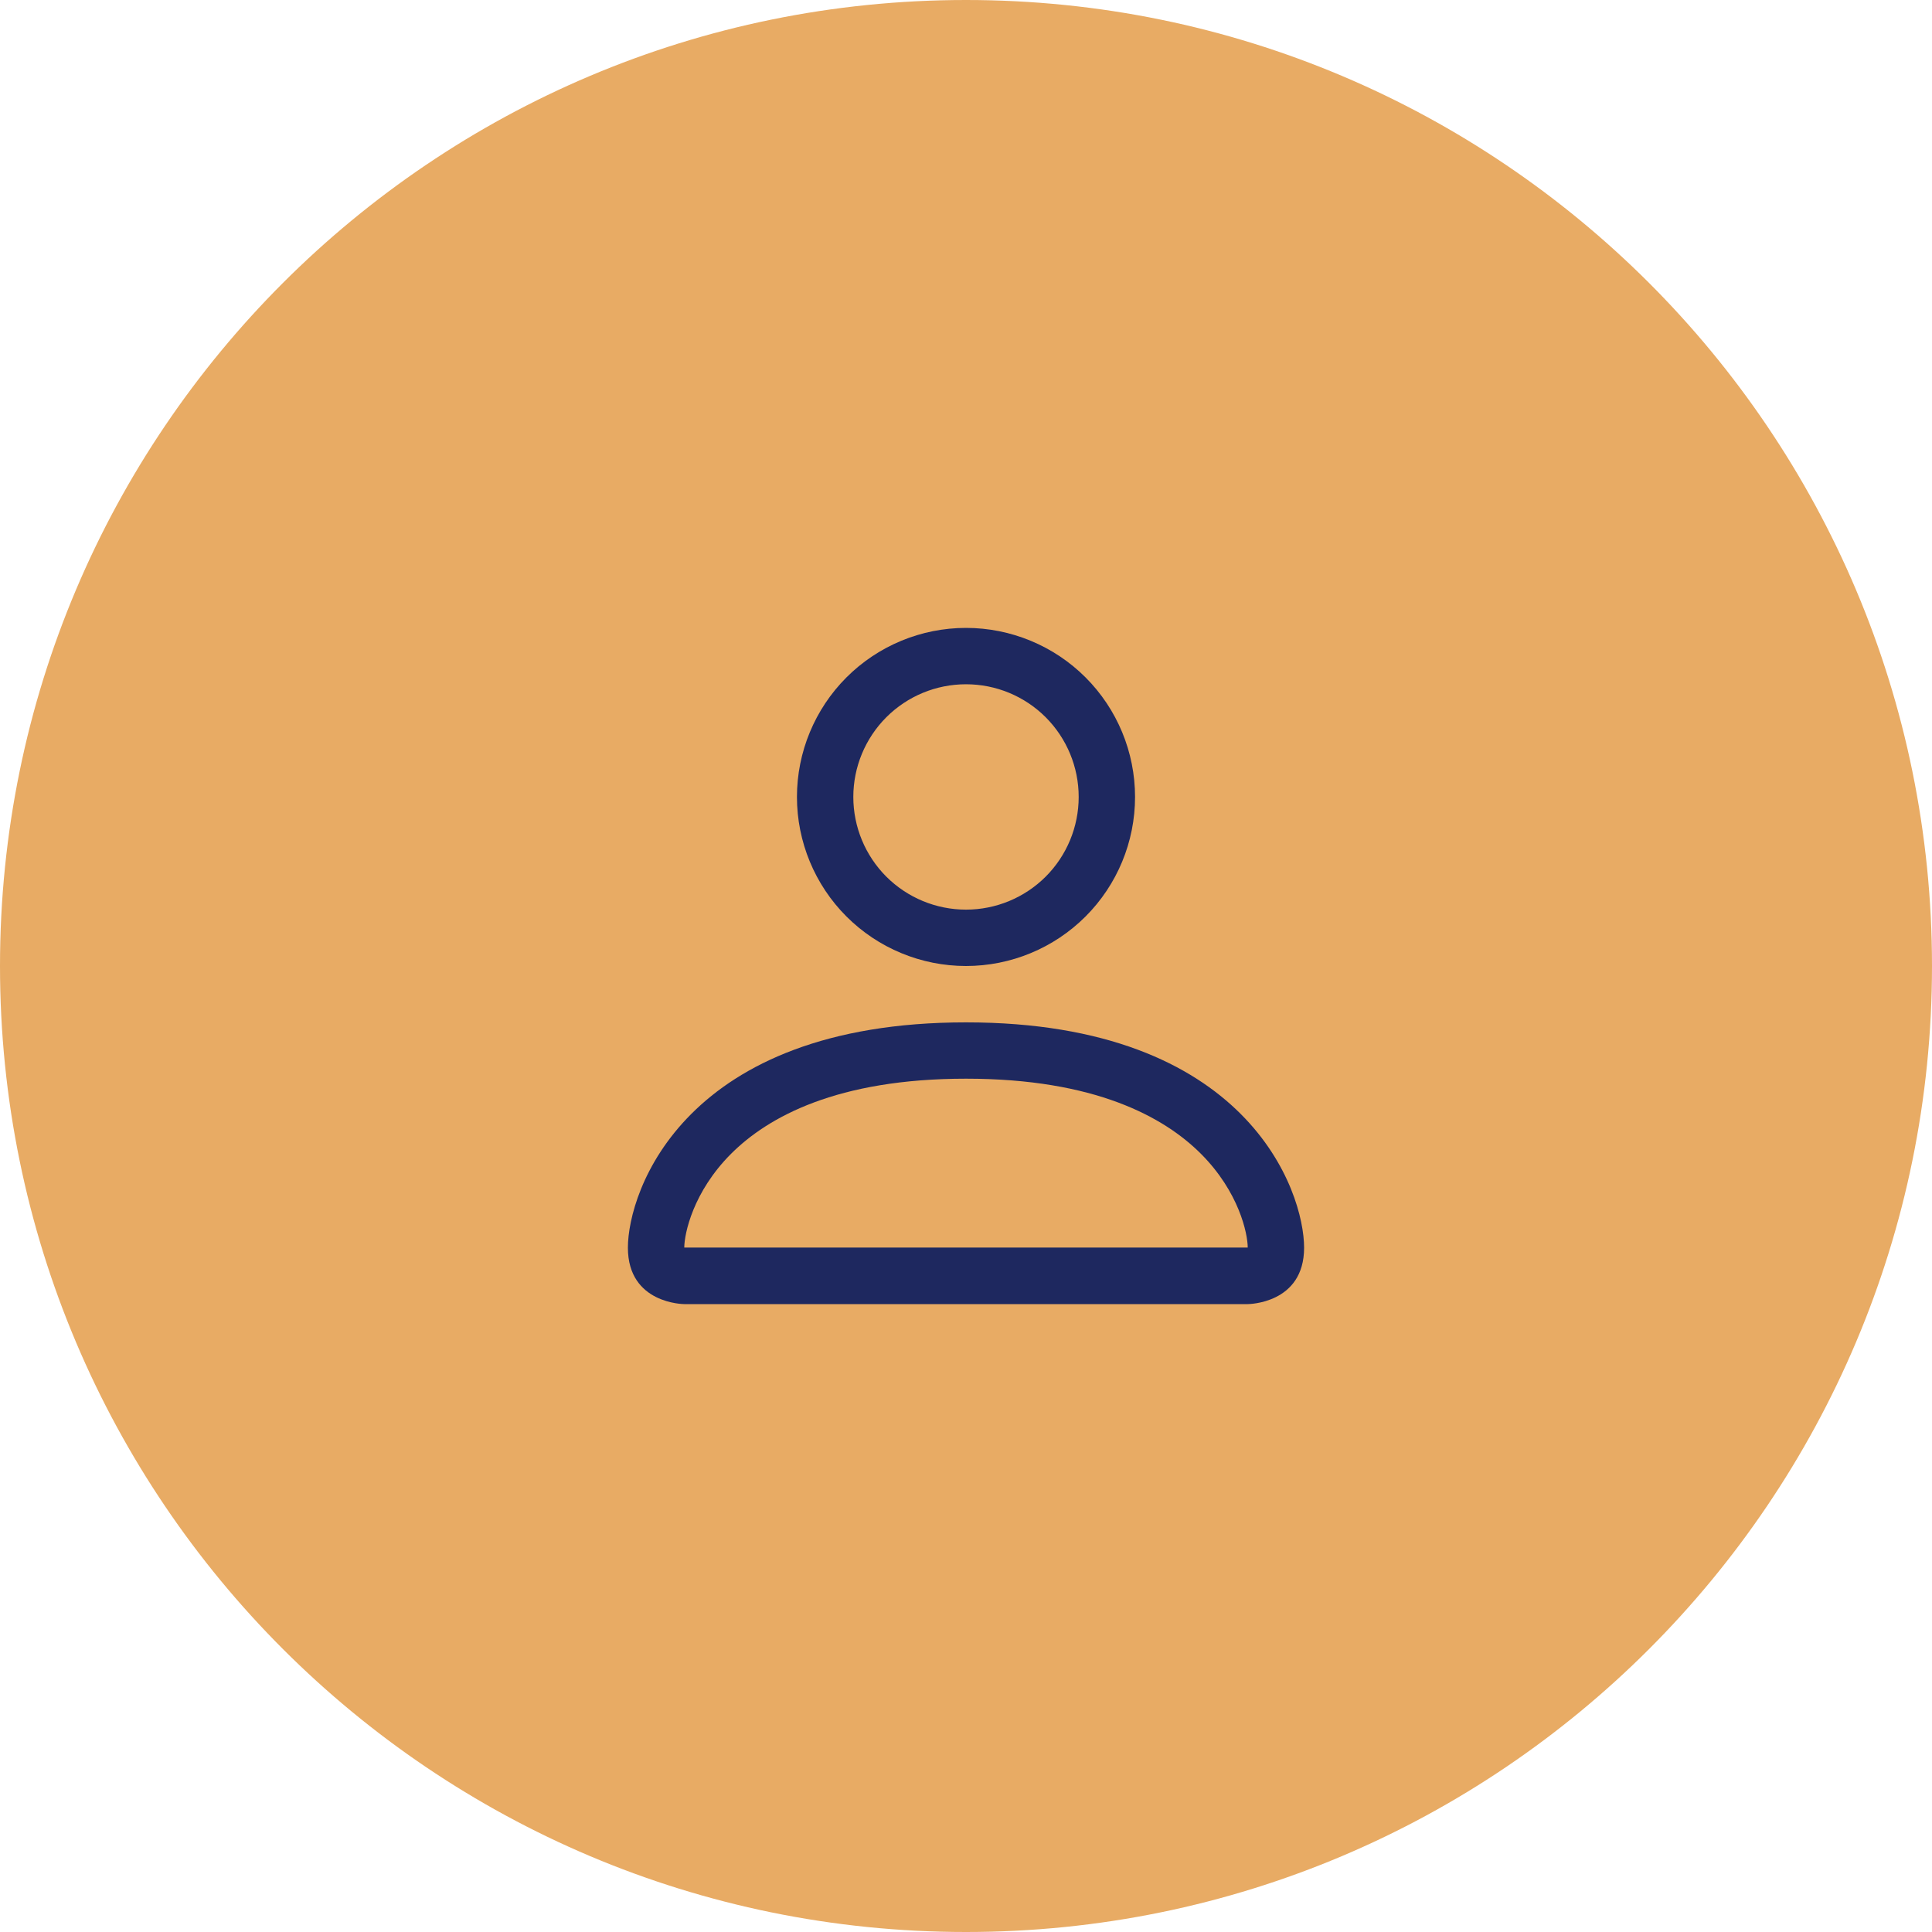
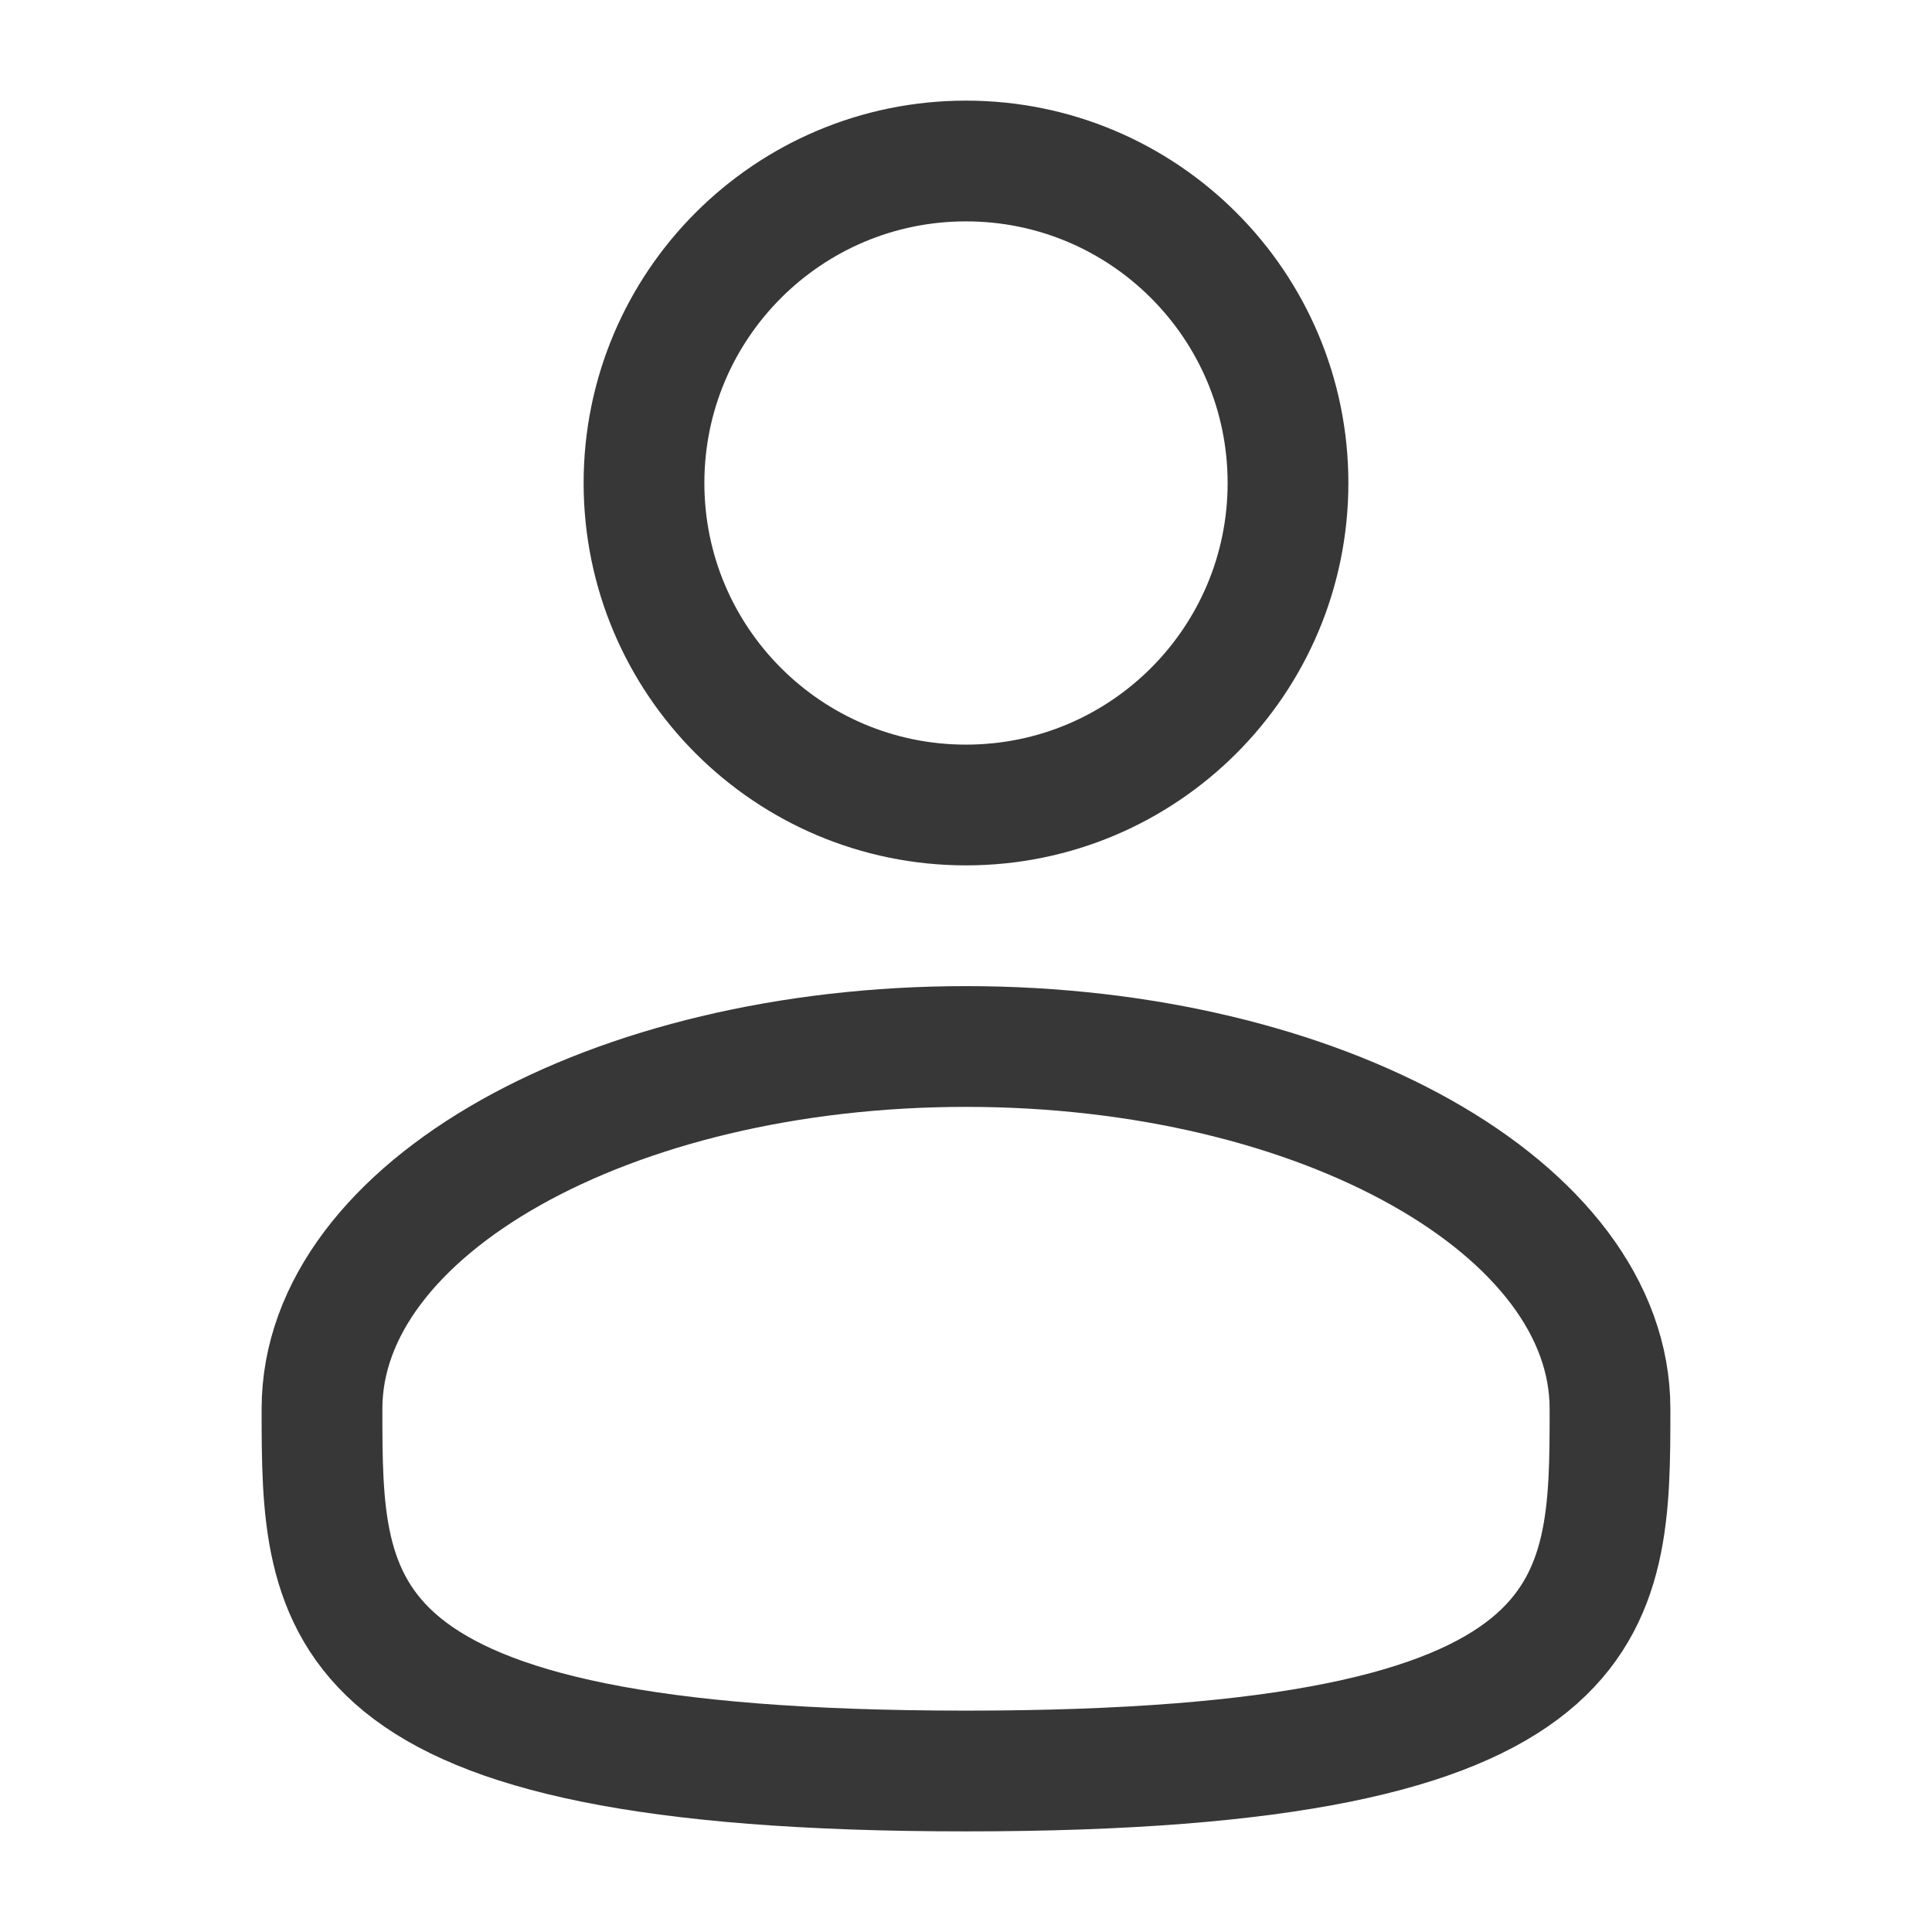
- <svg xmlns="http://www.w3.org/2000/svg" width="40" height="40" viewBox="0 0 40 40" fill="none">
-   <rect width="40" height="40" rx="20" fill="#E8AB64" />
-   <path d="M20 20C20.928 20 21.819 19.631 22.475 18.975C23.131 18.319 23.5 17.428 23.5 16.5C23.5 15.572 23.131 14.681 22.475 14.025C21.819 13.369 20.928 13 20 13C19.072 13 18.181 13.369 17.525 14.025C16.869 14.681 16.5 15.572 16.5 16.5C16.5 17.428 16.869 18.319 17.525 18.975C18.181 19.631 19.072 20 20 20ZM22.333 16.5C22.333 17.119 22.087 17.712 21.65 18.15C21.212 18.587 20.619 18.833 20 18.833C19.381 18.833 18.788 18.587 18.35 18.15C17.913 17.712 17.667 17.119 17.667 16.5C17.667 15.881 17.913 15.288 18.35 14.85C18.788 14.412 19.381 14.167 20 14.167C20.619 14.167 21.212 14.412 21.65 14.85C22.087 15.288 22.333 15.881 22.333 16.5ZM27 25.833C27 27 25.833 27 25.833 27H14.167C14.167 27 13 27 13 25.833C13 24.667 14.167 21.167 20 21.167C25.833 21.167 27 24.667 27 25.833ZM25.833 25.829C25.832 25.542 25.654 24.678 24.863 23.887C24.102 23.127 22.671 22.333 20 22.333C17.328 22.333 15.898 23.127 15.137 23.887C14.346 24.678 14.169 25.542 14.167 25.829H25.833Z" fill="#1E285F" />
+ <svg xmlns="http://www.w3.org/2000/svg" width="24" height="24" viewBox="0 0 24 24" fill="none">
+   <path d="M12 10C14.209 10 16 8.209 16 6C16 3.791 14.209 2 12 2C9.791 2 8 3.791 8 6C8 8.209 9.791 10 12 10Z" stroke="#373737" stroke-width="1.5" />
+   <path d="M20 17.5C20 19.985 20 22 12 22C4 22 4 19.985 4 17.5C4 15.015 7.582 13 12 13C16.418 13 20 15.015 20 17.5Z" stroke="#373737" stroke-width="1.5" />
</svg>
